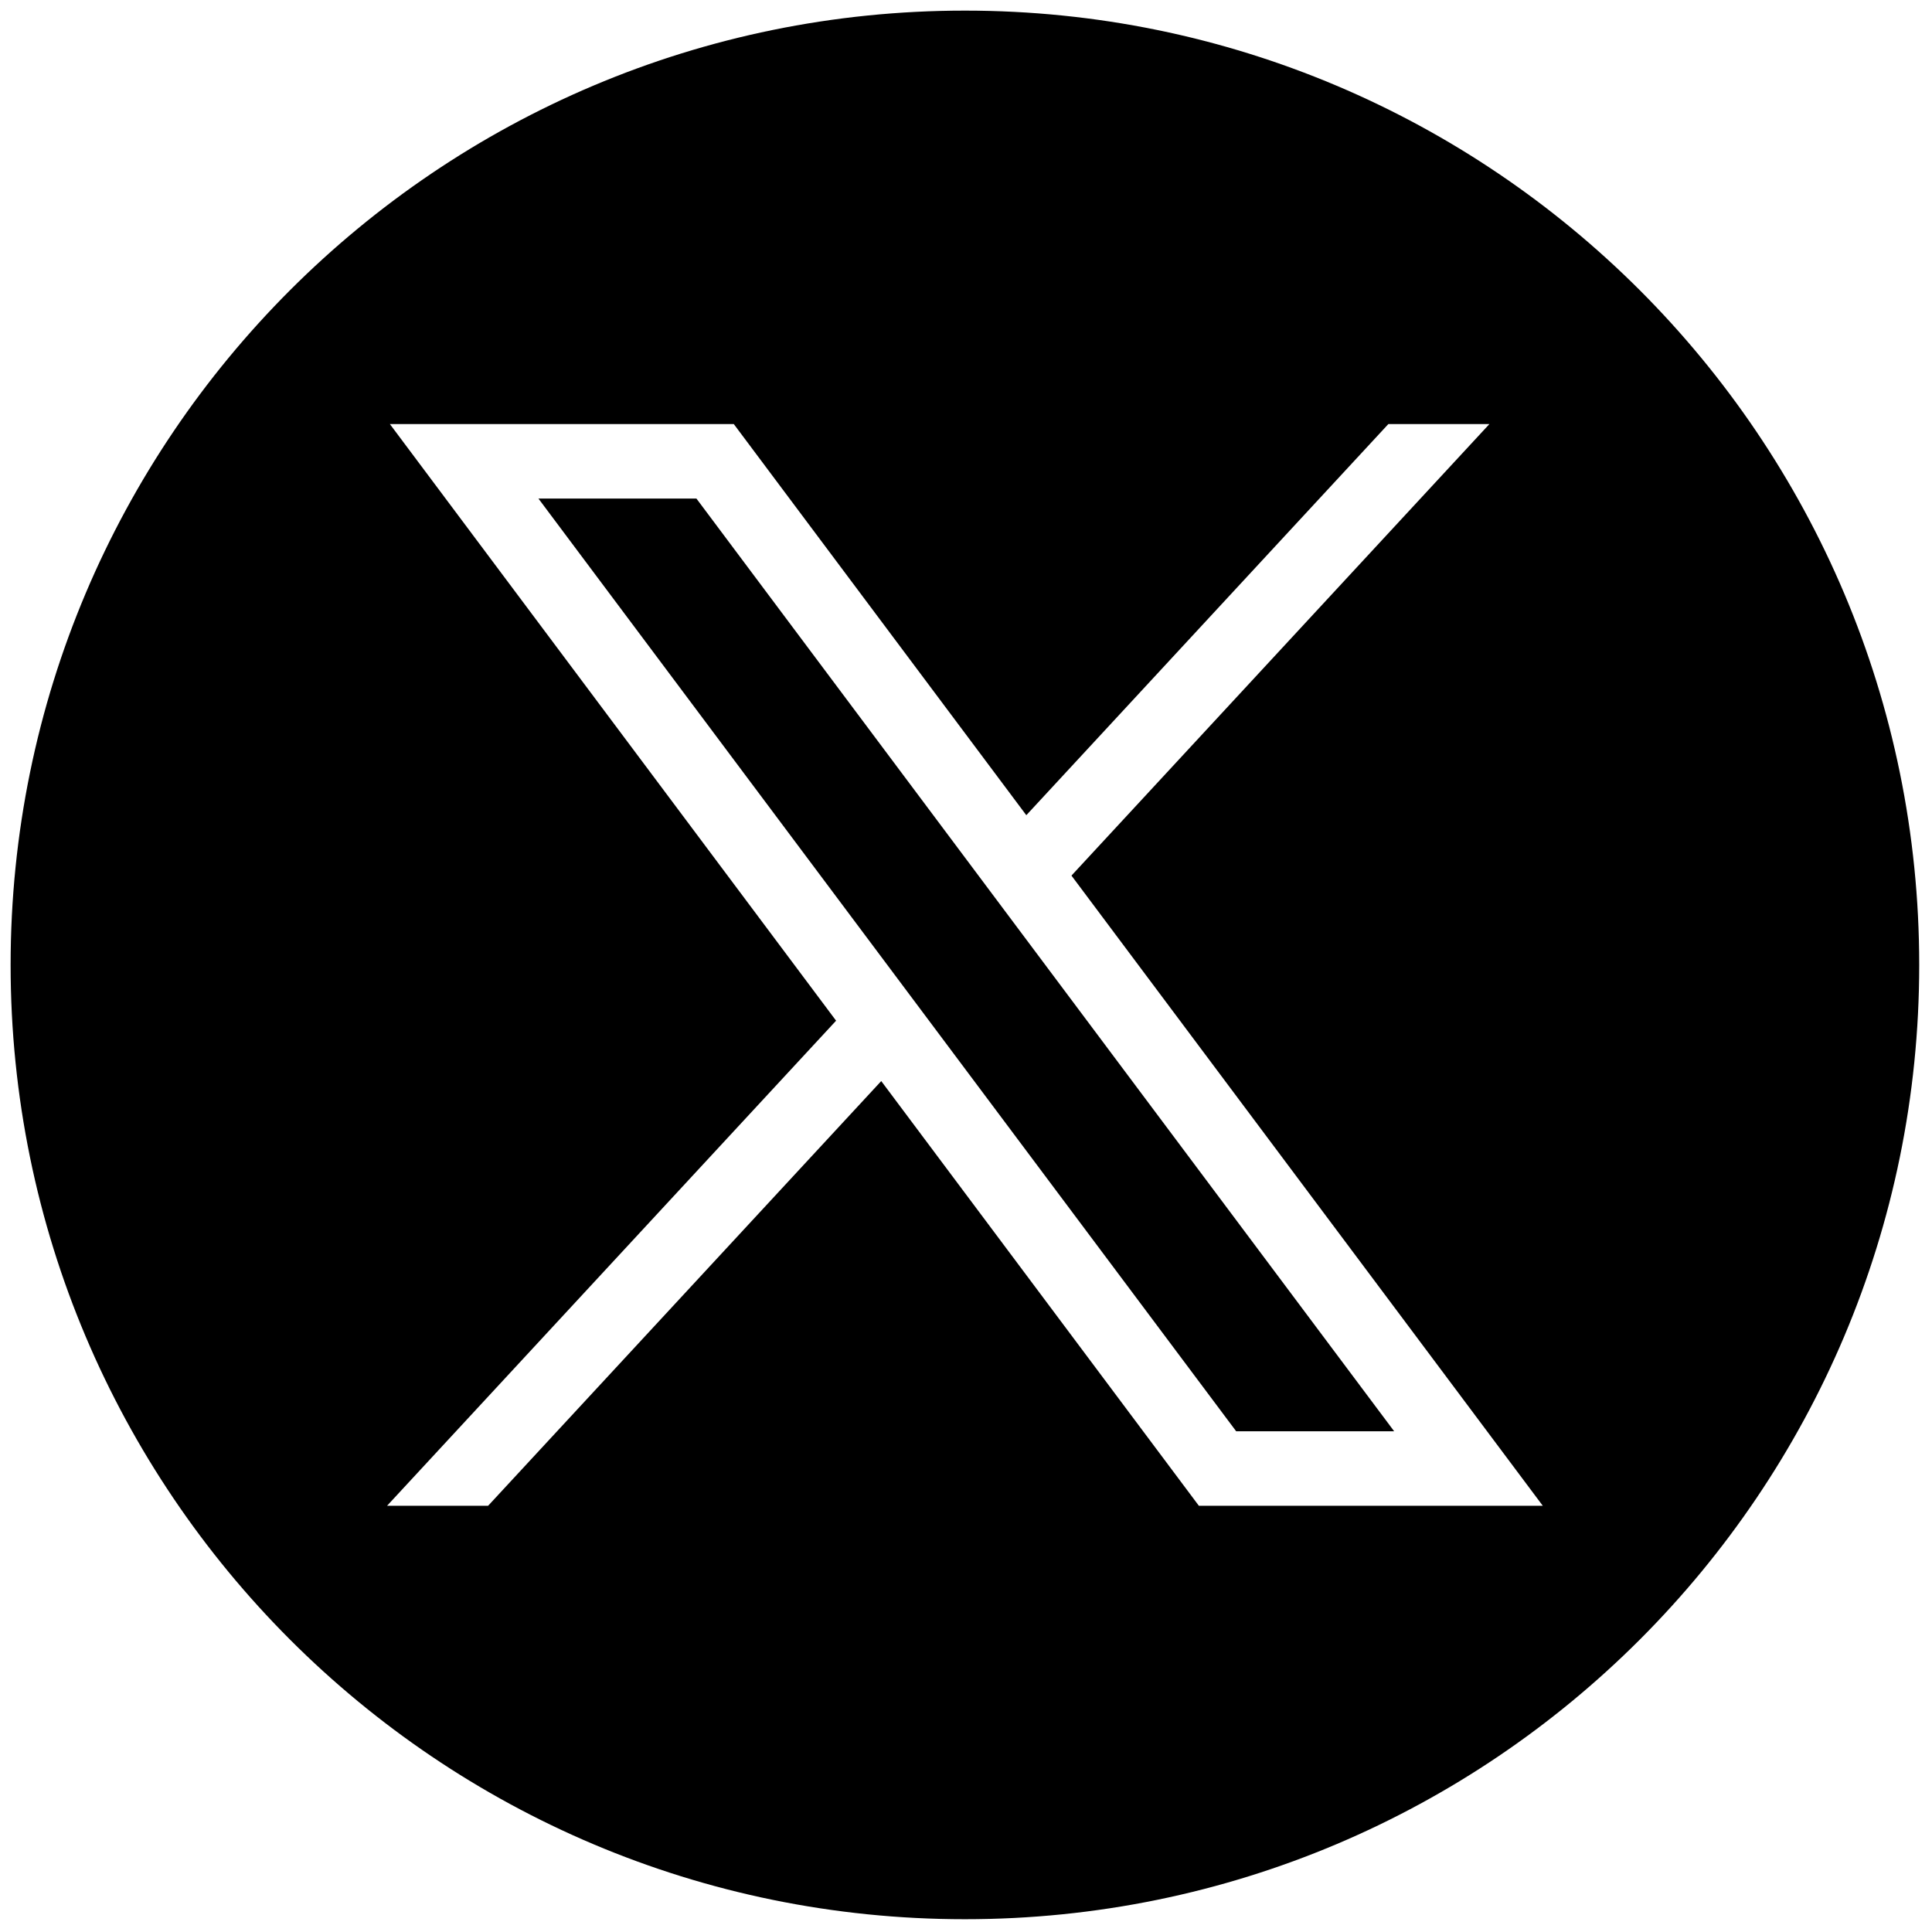
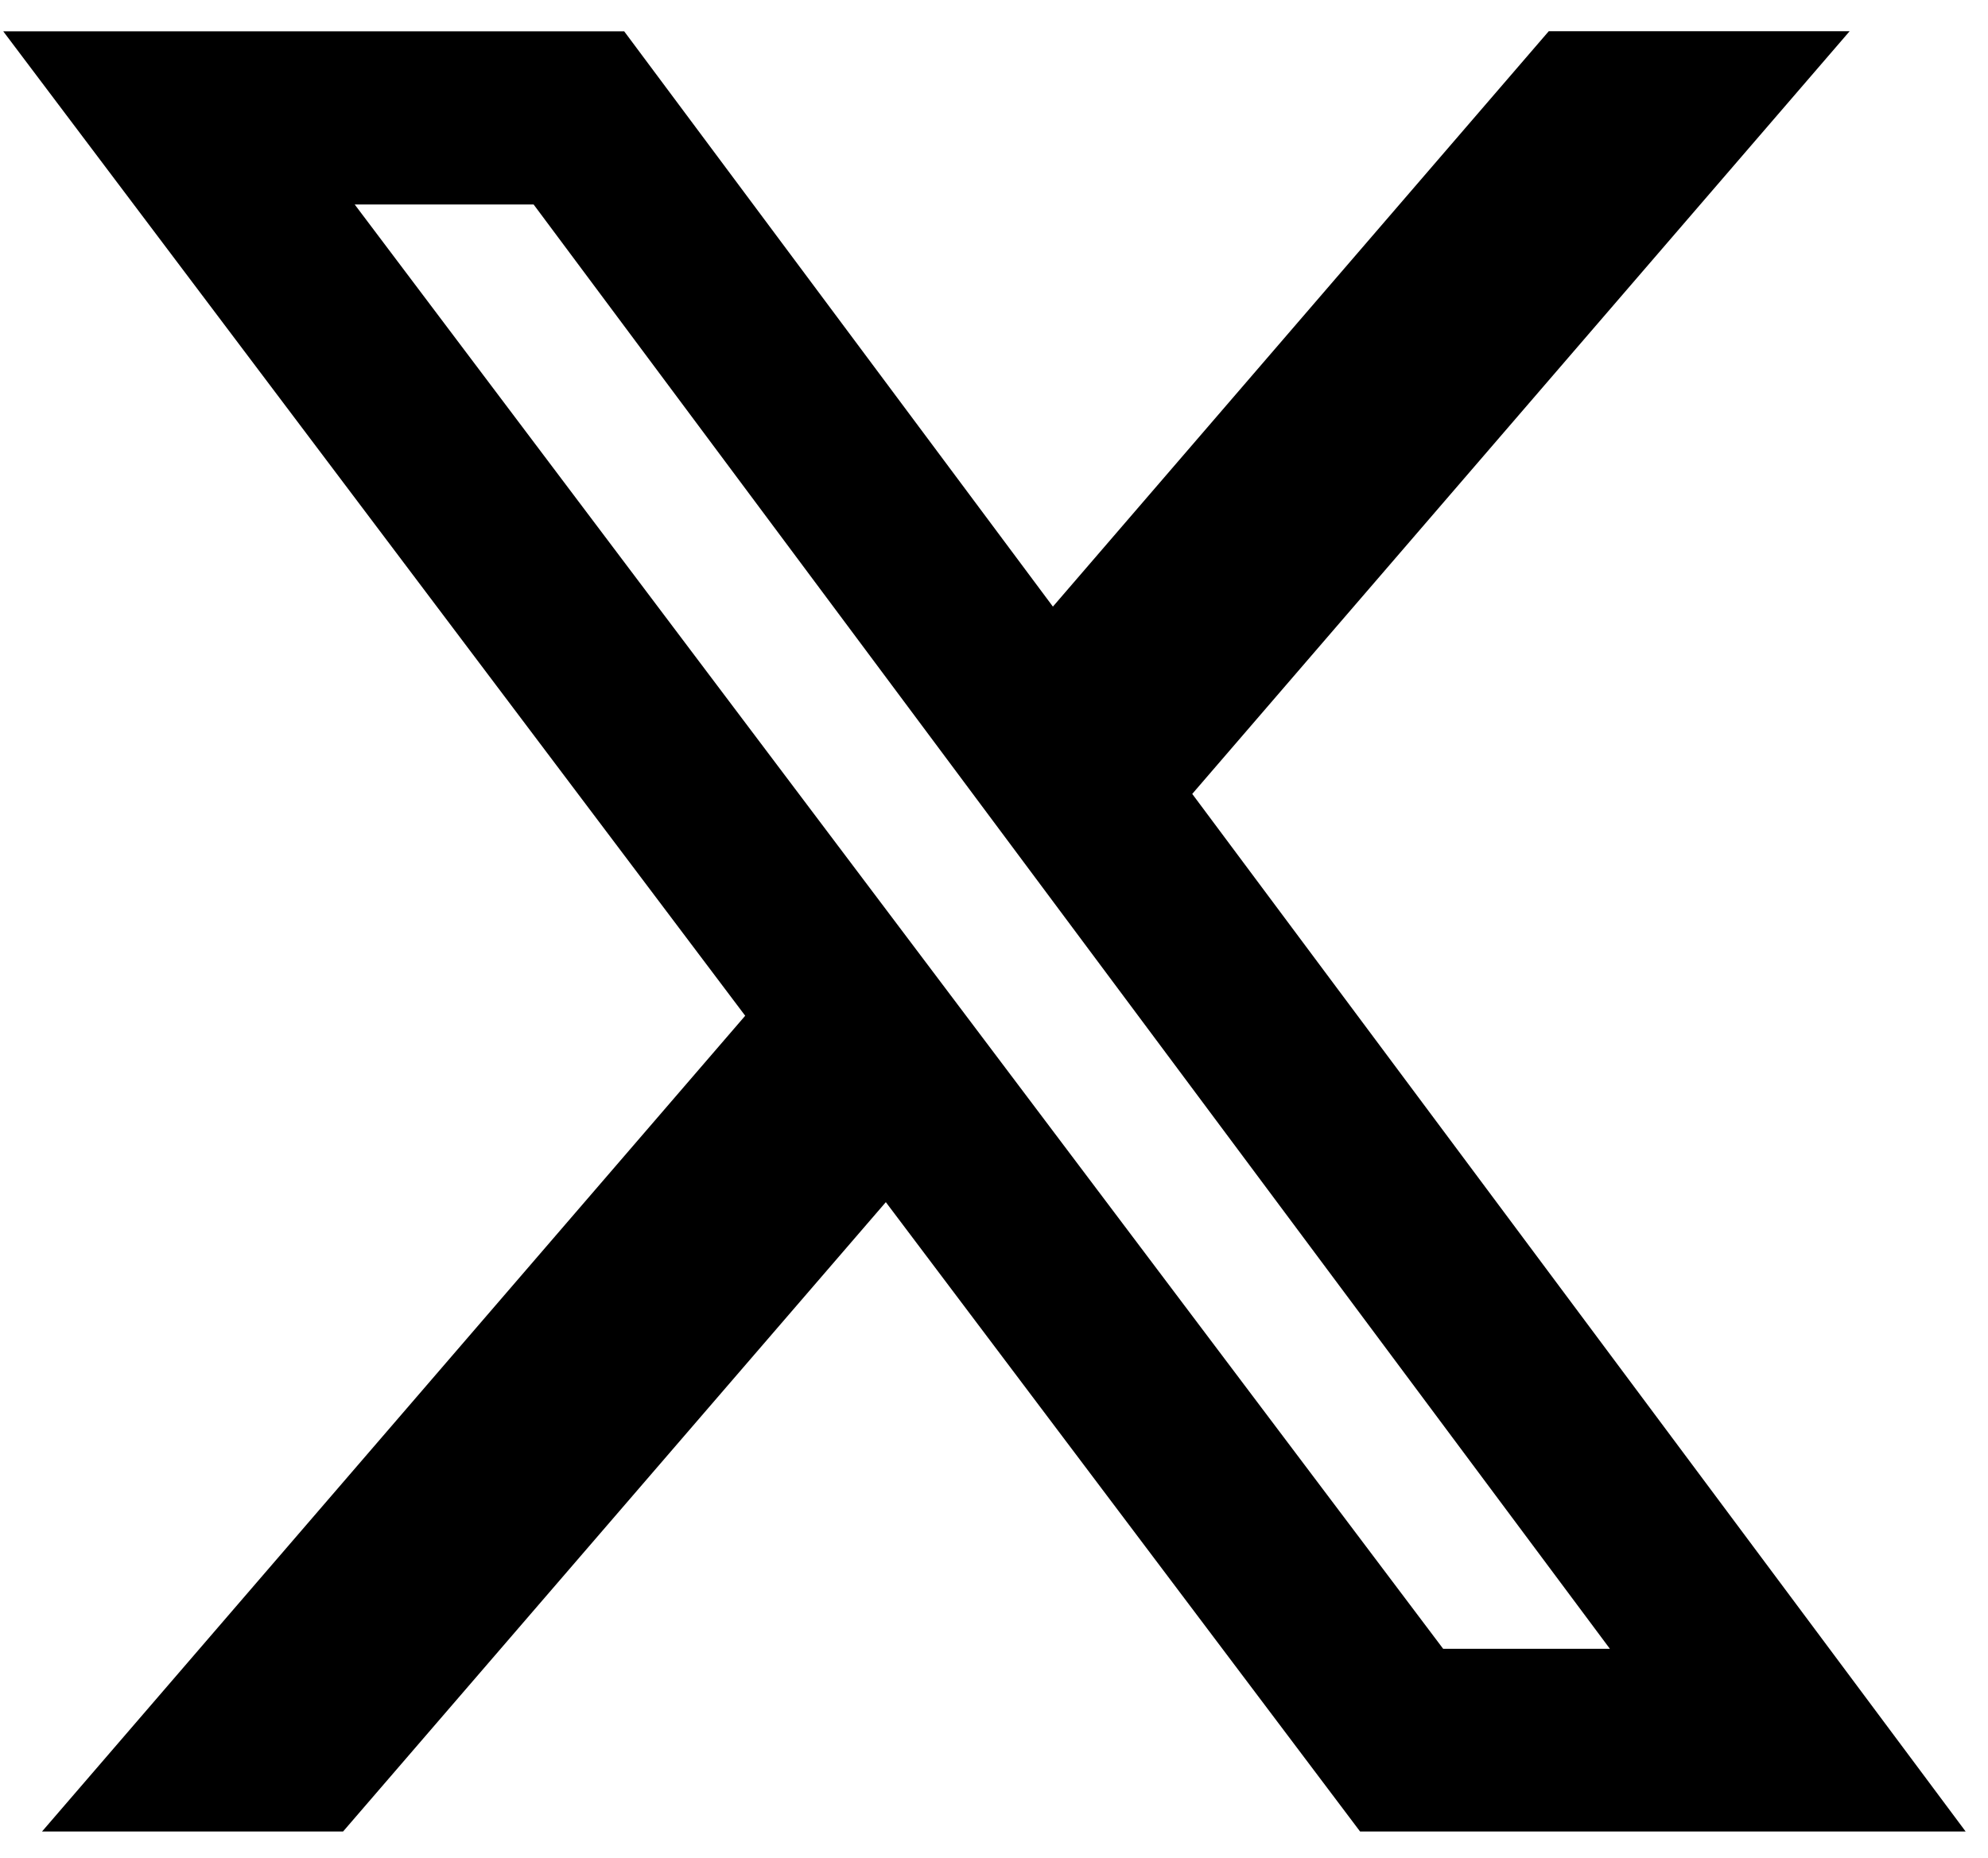
- <svg xmlns="http://www.w3.org/2000/svg" version="1.1" width="30" height="30" viewBox="0 0 256 256" xml:space="preserve">
-   <defs>
-     </defs>
-   <g style="stroke: none; stroke-width: 0; stroke-dasharray: none; stroke-linecap: butt; stroke-linejoin: miter; stroke-miterlimit: 10; fill: none; fill-rule: nonzero; opacity: 1;" transform="translate(1.406593 1.406593) scale(2.81 2.81)">
-     <polygon points="24.89,23.01 57.79,66.99 65.24,66.99 32.34,23.01 " style="stroke: none; stroke-width: 1; stroke-dasharray: none; stroke-linecap: butt; stroke-linejoin: miter; stroke-miterlimit: 10; fill: rgb(0,0,0); fill-rule: nonzero; opacity: 1;" transform="  matrix(1 0 0 1 0 0) " />
-     <path d="M 45 0 L 45 0 C 20.147 0 0 20.147 0 45 v 0 c 0 24.853 20.147 45 45 45 h 0 c 24.853 0 45 -20.147 45 -45 v 0 C 90 20.147 69.853 0 45 0 z M 56.032 70.504 L 41.054 50.477 L 22.516 70.504 h -4.765 L 38.925 47.63 L 17.884 19.496 h 16.217 L 47.895 37.94 l 17.072 -18.444 h 4.765 L 50.024 40.788 l 22.225 29.716 H 56.032 z" style="stroke: none; stroke-width: 1; stroke-dasharray: none; stroke-linecap: butt; stroke-linejoin: miter; stroke-miterlimit: 10; fill: rgb(0,0,0); fill-rule: nonzero; opacity: 1;" transform=" matrix(1 0 0 1 0 0) " stroke-linecap="round" />
-   </g>
+ <svg xmlns="http://www.w3.org/2000/svg" width="46" height="43" viewBox="0 0 46 43" fill="none">
+   <path d="M35.836 0.723H42.798L27.587 18.374L45.483 42.388H31.471L20.497 27.822L7.938 42.388H0.972L17.243 23.508L0.075 0.725H14.443L24.363 14.039L35.836 0.723ZM33.393 38.159H37.251L12.347 4.732H8.207L33.393 38.159Z" fill="black" />
</svg>
